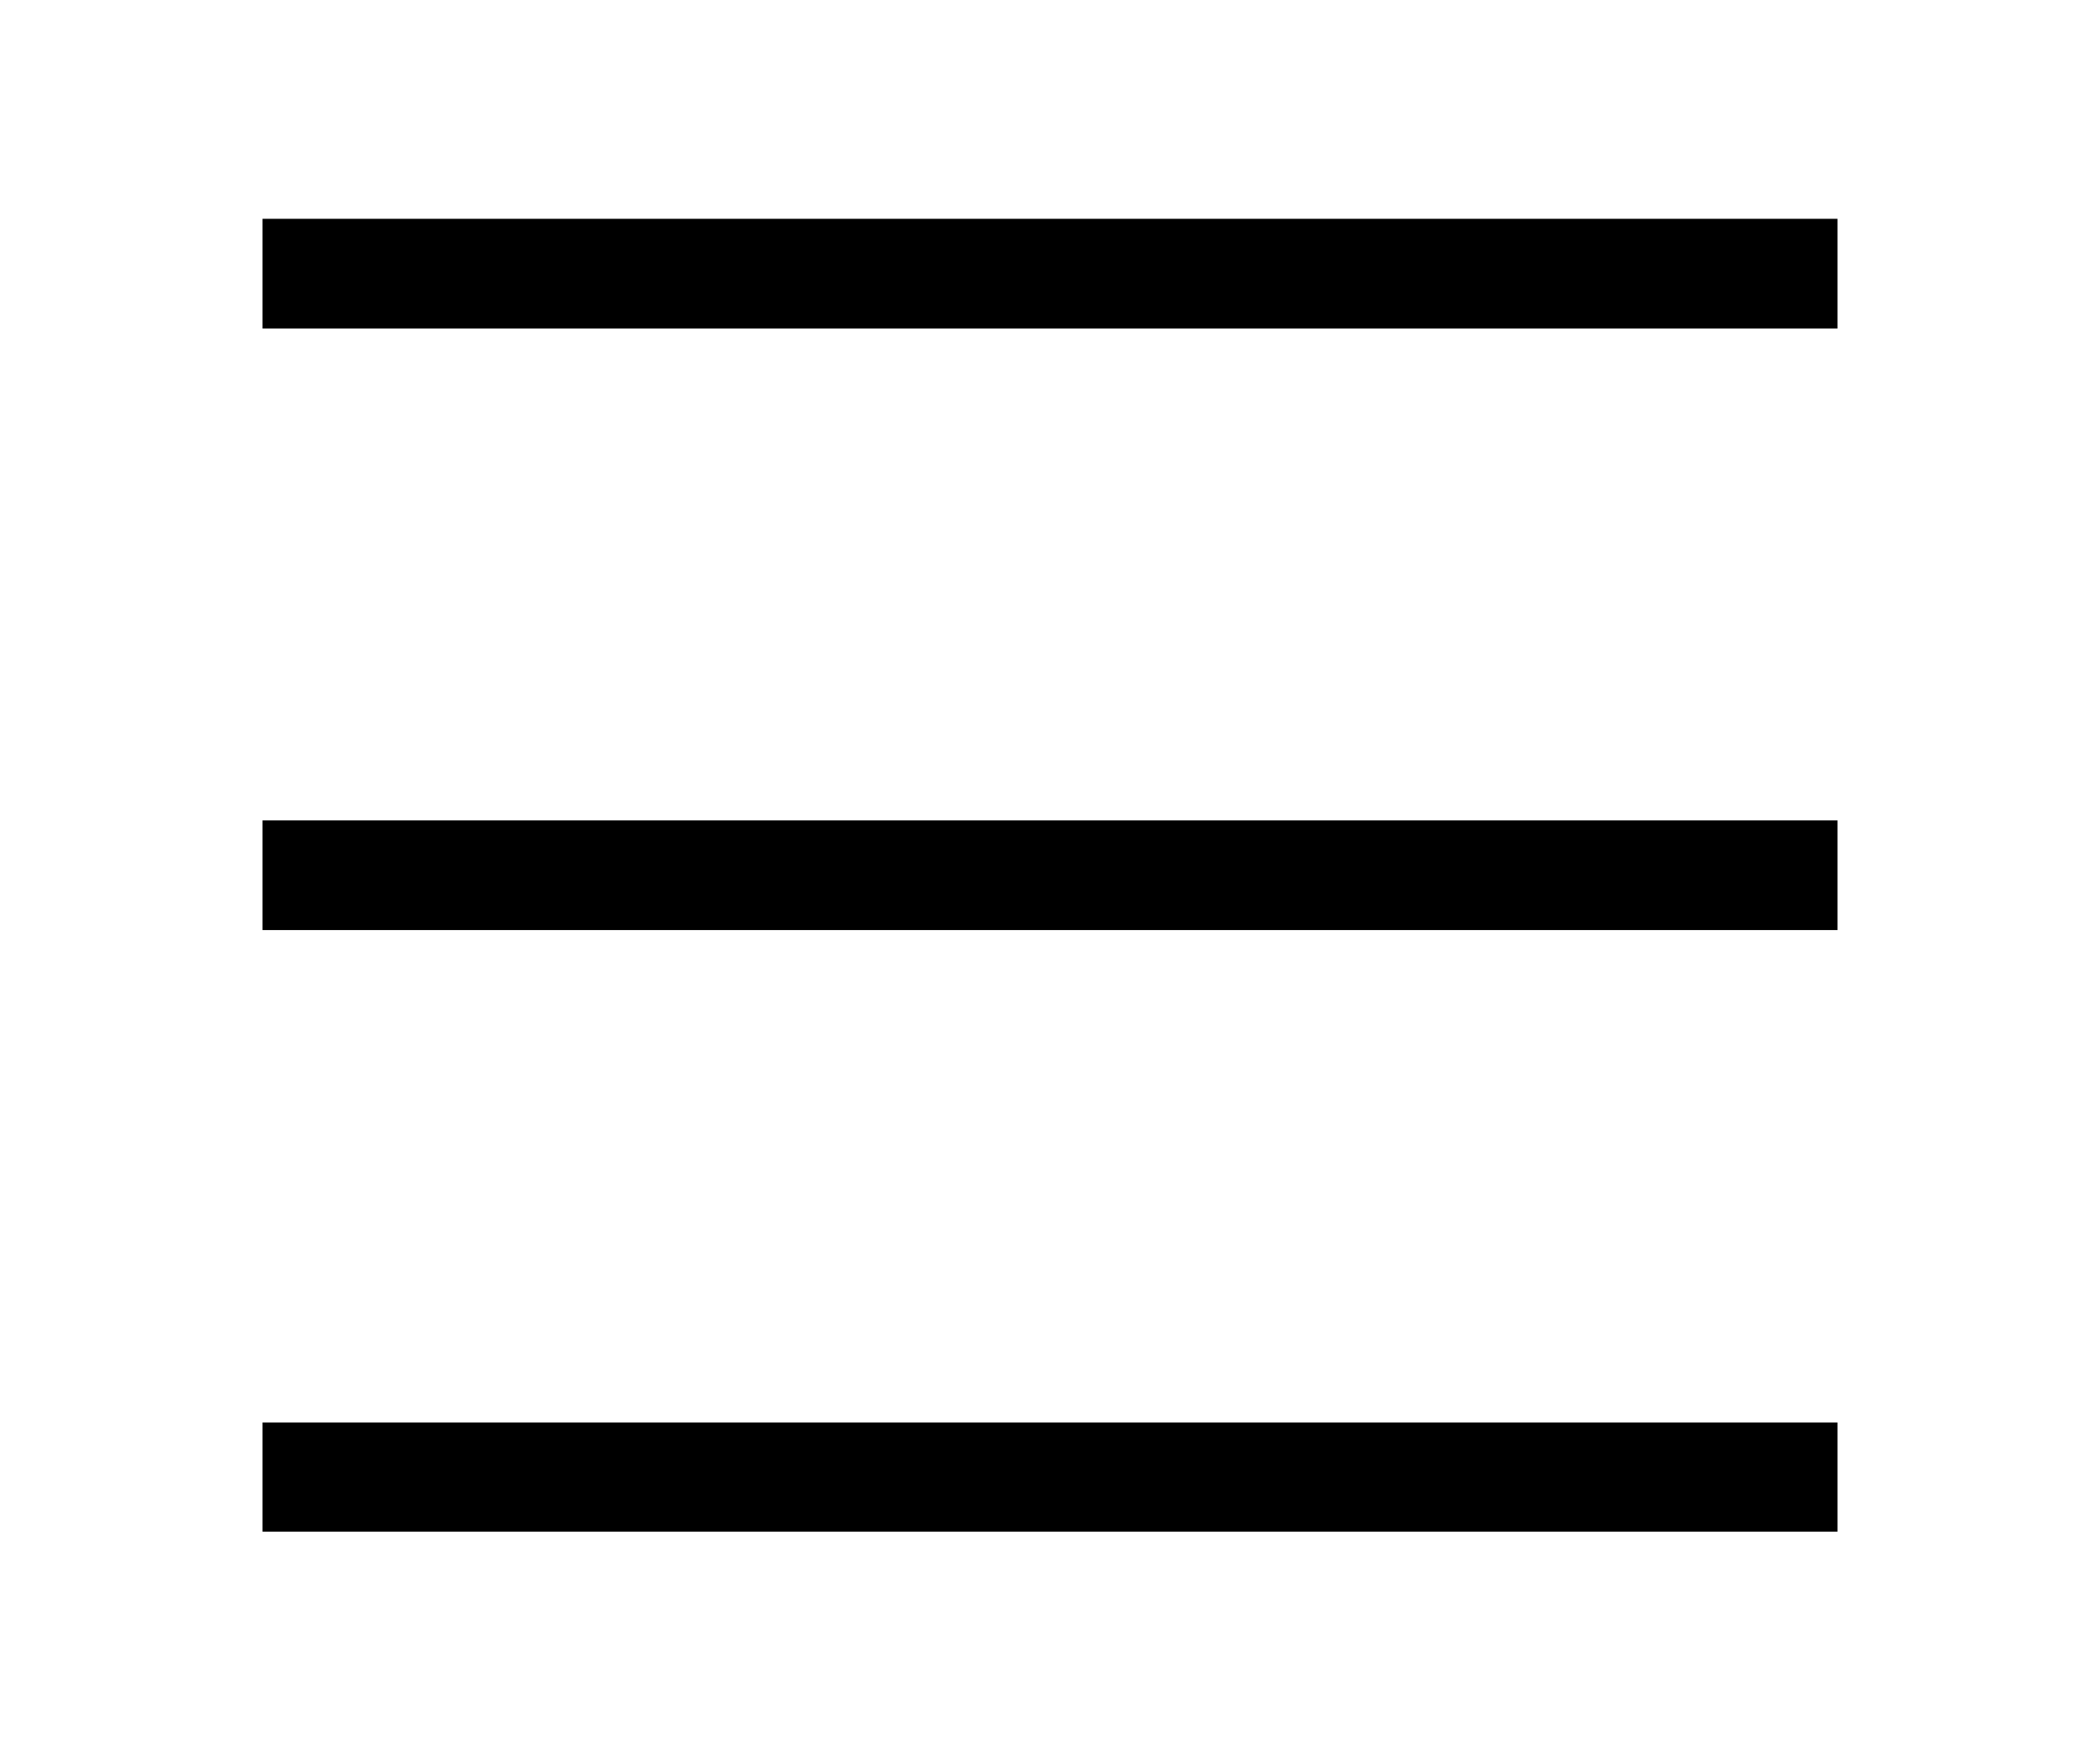
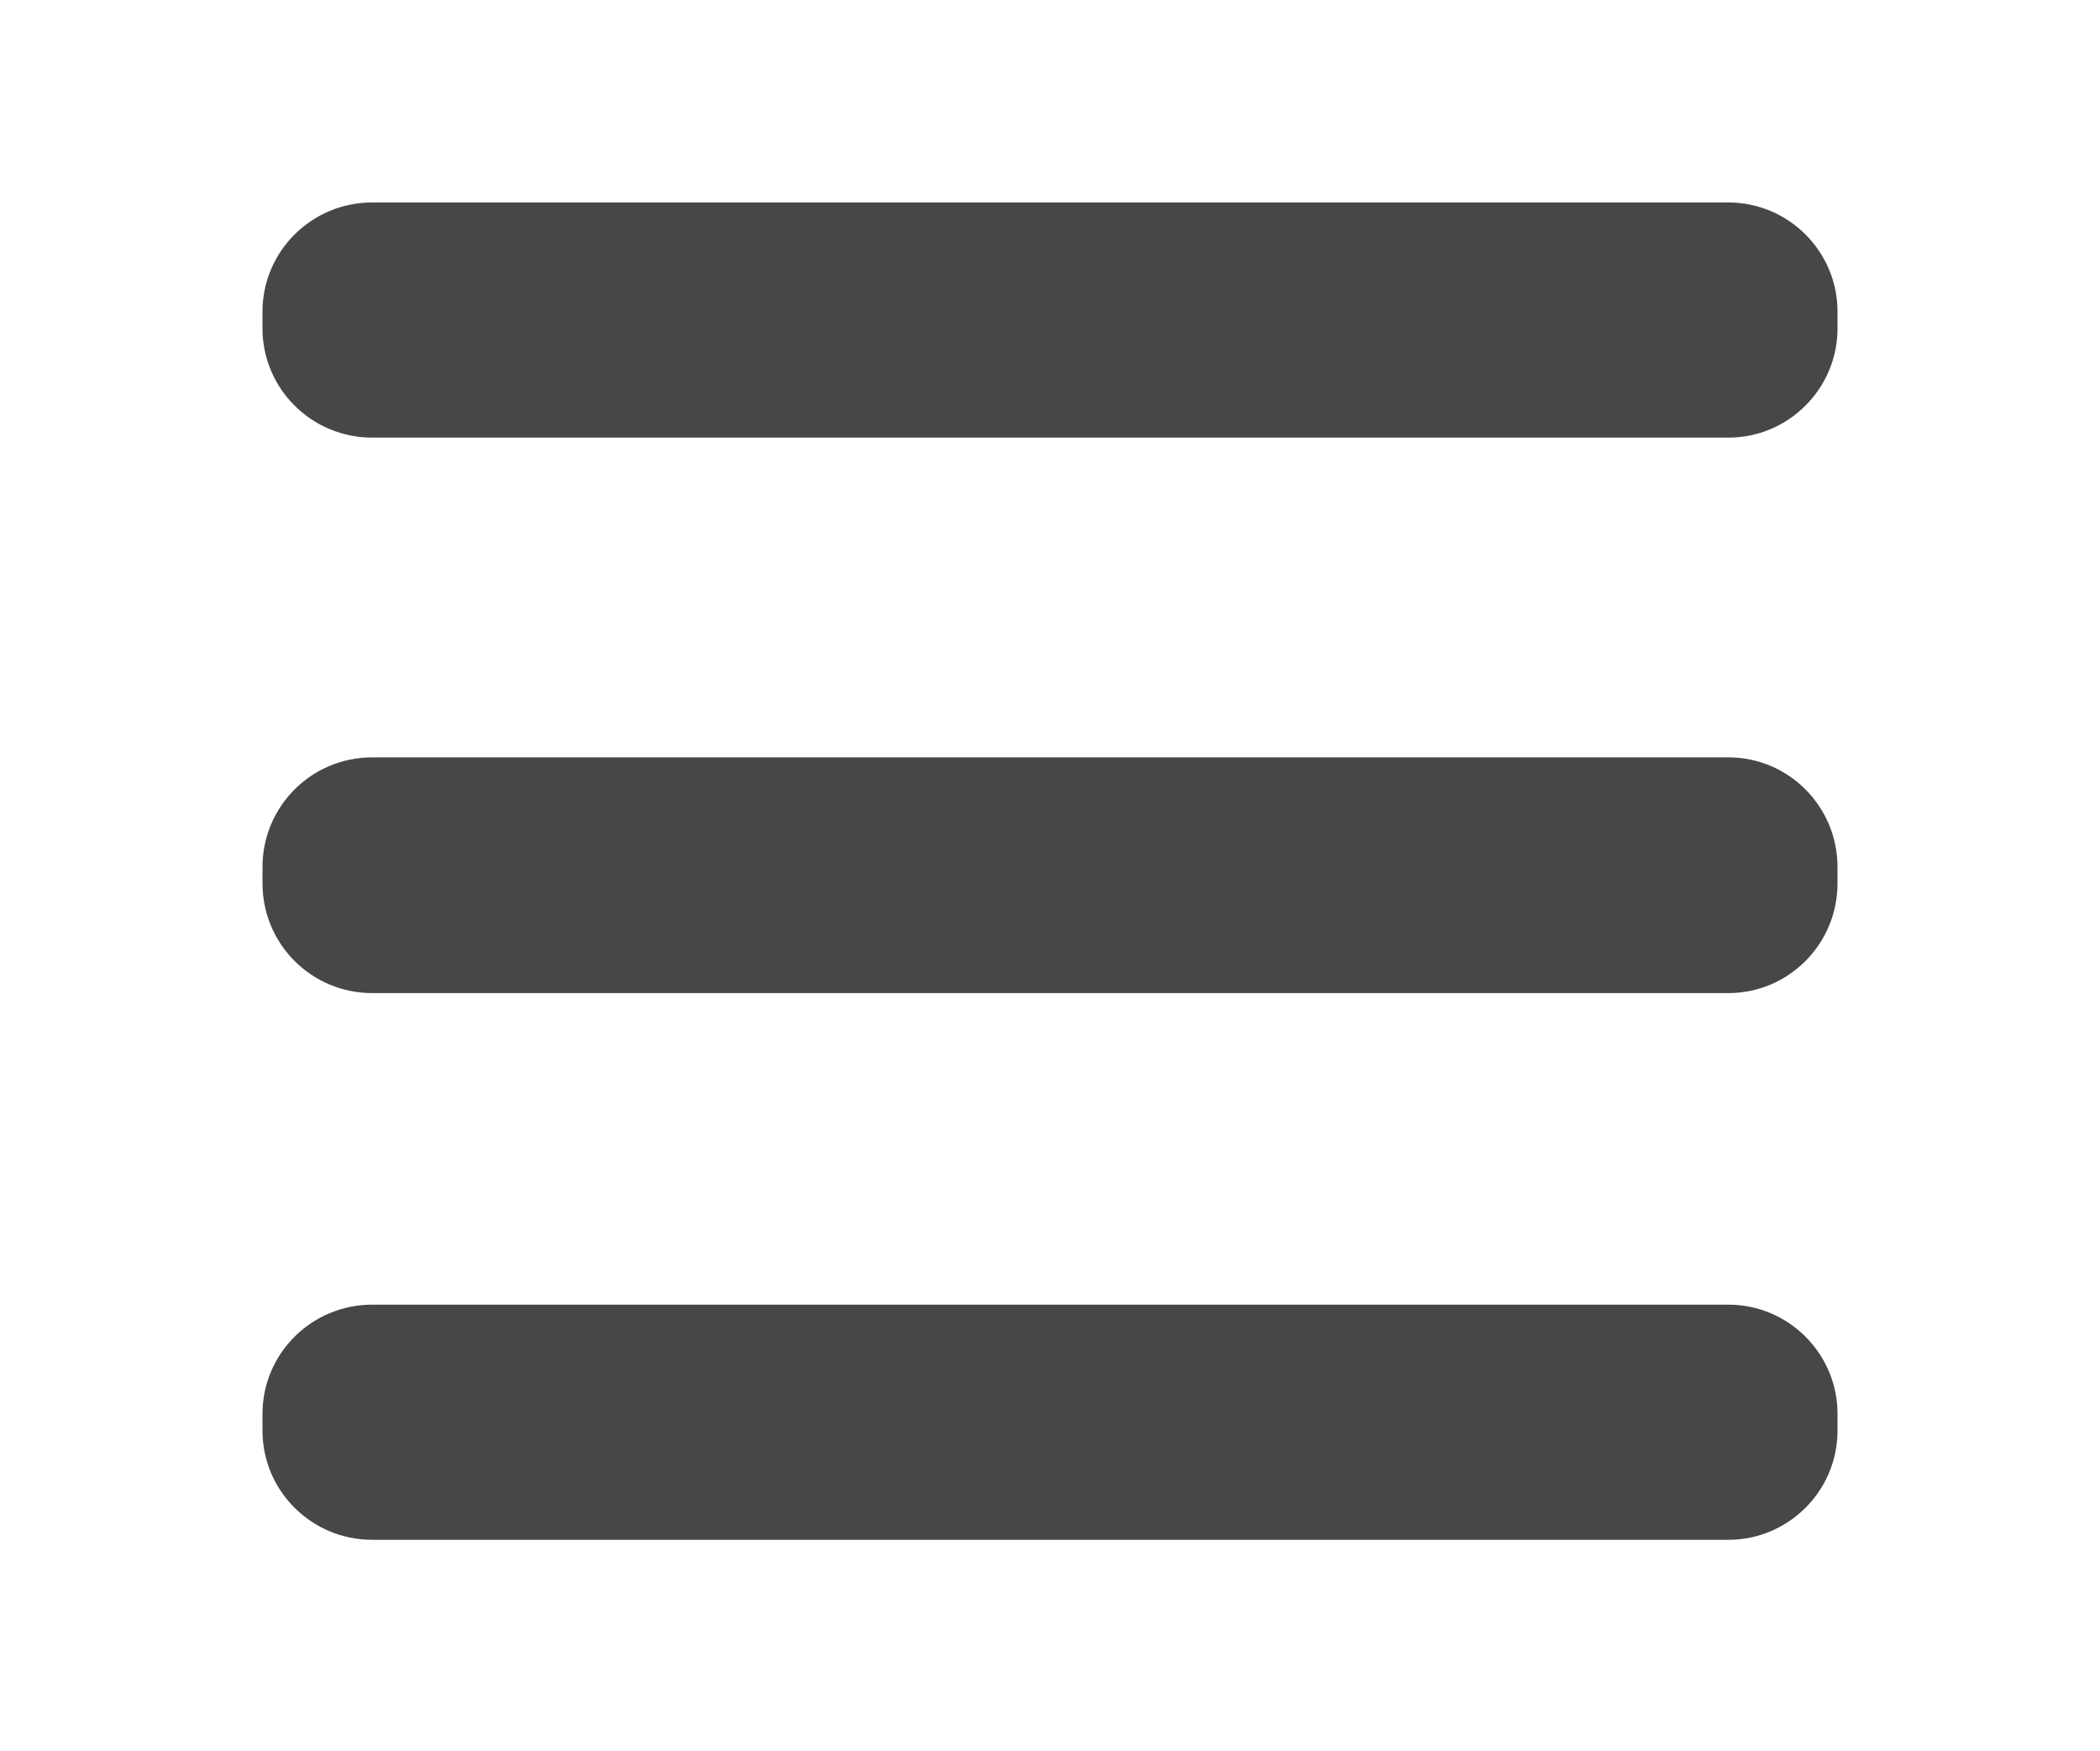
<svg xmlns="http://www.w3.org/2000/svg" xmlns:xlink="http://www.w3.org/1999/xlink" version="1.1" preserveAspectRatio="xMidYMid meet" viewBox="0 0 36 30" width="36" height="30">
  <defs>
-     <path d="M4.5 3.75L31.5 3.75L31.5 5.63L4.5 5.63L4.5 3.75Z" id="b3K2x8rf65" />
-     <path d="M4.5 14.06L31.5 14.06L31.5 15.94L4.5 15.94L4.5 14.06Z" id="a122TukDq0" />
-     <path d="M4.5 24.38L31.5 24.38L31.5 26.25L4.5 26.25L4.5 24.38Z" id="f3mkm5mfXI" />
+     <path d="M29.63 3.47C30.66 3.47 31.5 4.31 31.5 5.34C31.5 5.77 31.5 5.19 31.5 5.63C31.5 6.66 30.66 7.5 29.63 7.5C24.6 7.5 11.4 7.5 6.38 7.5C5.34 7.5 4.5 6.66 4.5 5.63C4.5 5.19 4.5 5.77 4.5 5.34C4.5 4.31 5.34 3.47 6.38 3.47C11.4 3.47 24.6 3.47 29.63 3.47Z" id="c2OzY80ohj" />
+     <path d="M29.63 12.98C30.66 12.98 31.5 13.82 31.5 14.86C31.5 15.29 31.5 14.71 31.5 15.14C31.5 16.18 30.66 17.02 29.63 17.02C24.6 17.02 11.4 17.02 6.38 17.02C5.34 17.02 4.5 16.18 4.5 15.14C4.5 14.71 4.5 15.29 4.5 14.86C4.5 13.82 5.34 12.98 6.38 12.98C11.4 12.98 24.6 12.98 29.63 12.98Z" id="byNigs9hq" />
+     <path d="M29.63 22.36C30.66 22.36 31.5 23.2 31.5 24.23C31.5 24.67 31.5 24.08 31.5 24.52C31.5 25.55 30.66 26.39 29.63 26.39C24.6 26.39 11.4 26.39 6.38 26.39C5.34 26.39 4.5 25.55 4.5 24.52C4.5 24.08 4.5 24.67 4.5 24.23C4.5 23.2 5.34 22.36 6.38 22.36C11.4 22.36 24.6 22.36 29.63 22.36Z" id="b57zZlqbri" />
  </defs>
  <g>
    <g>
      <g>
-         <use xlink:href="#b3K2x8rf65" opacity="1" fill="#000000" fill-opacity="1" />
+         <use xlink:href="#c2OzY80ohj" opacity="1" fill="#474747" fill-opacity="1" />
      </g>
      <g>
-         <use xlink:href="#a122TukDq0" opacity="1" fill="#000000" fill-opacity="1" />
+         <use xlink:href="#byNigs9hq" opacity="1" fill="#474747" fill-opacity="1" />
      </g>
      <g>
-         <use xlink:href="#f3mkm5mfXI" opacity="1" fill="#000000" fill-opacity="1" />
+         <use xlink:href="#b57zZlqbri" opacity="1" fill="#474747" fill-opacity="1" />
      </g>
    </g>
  </g>
</svg>
